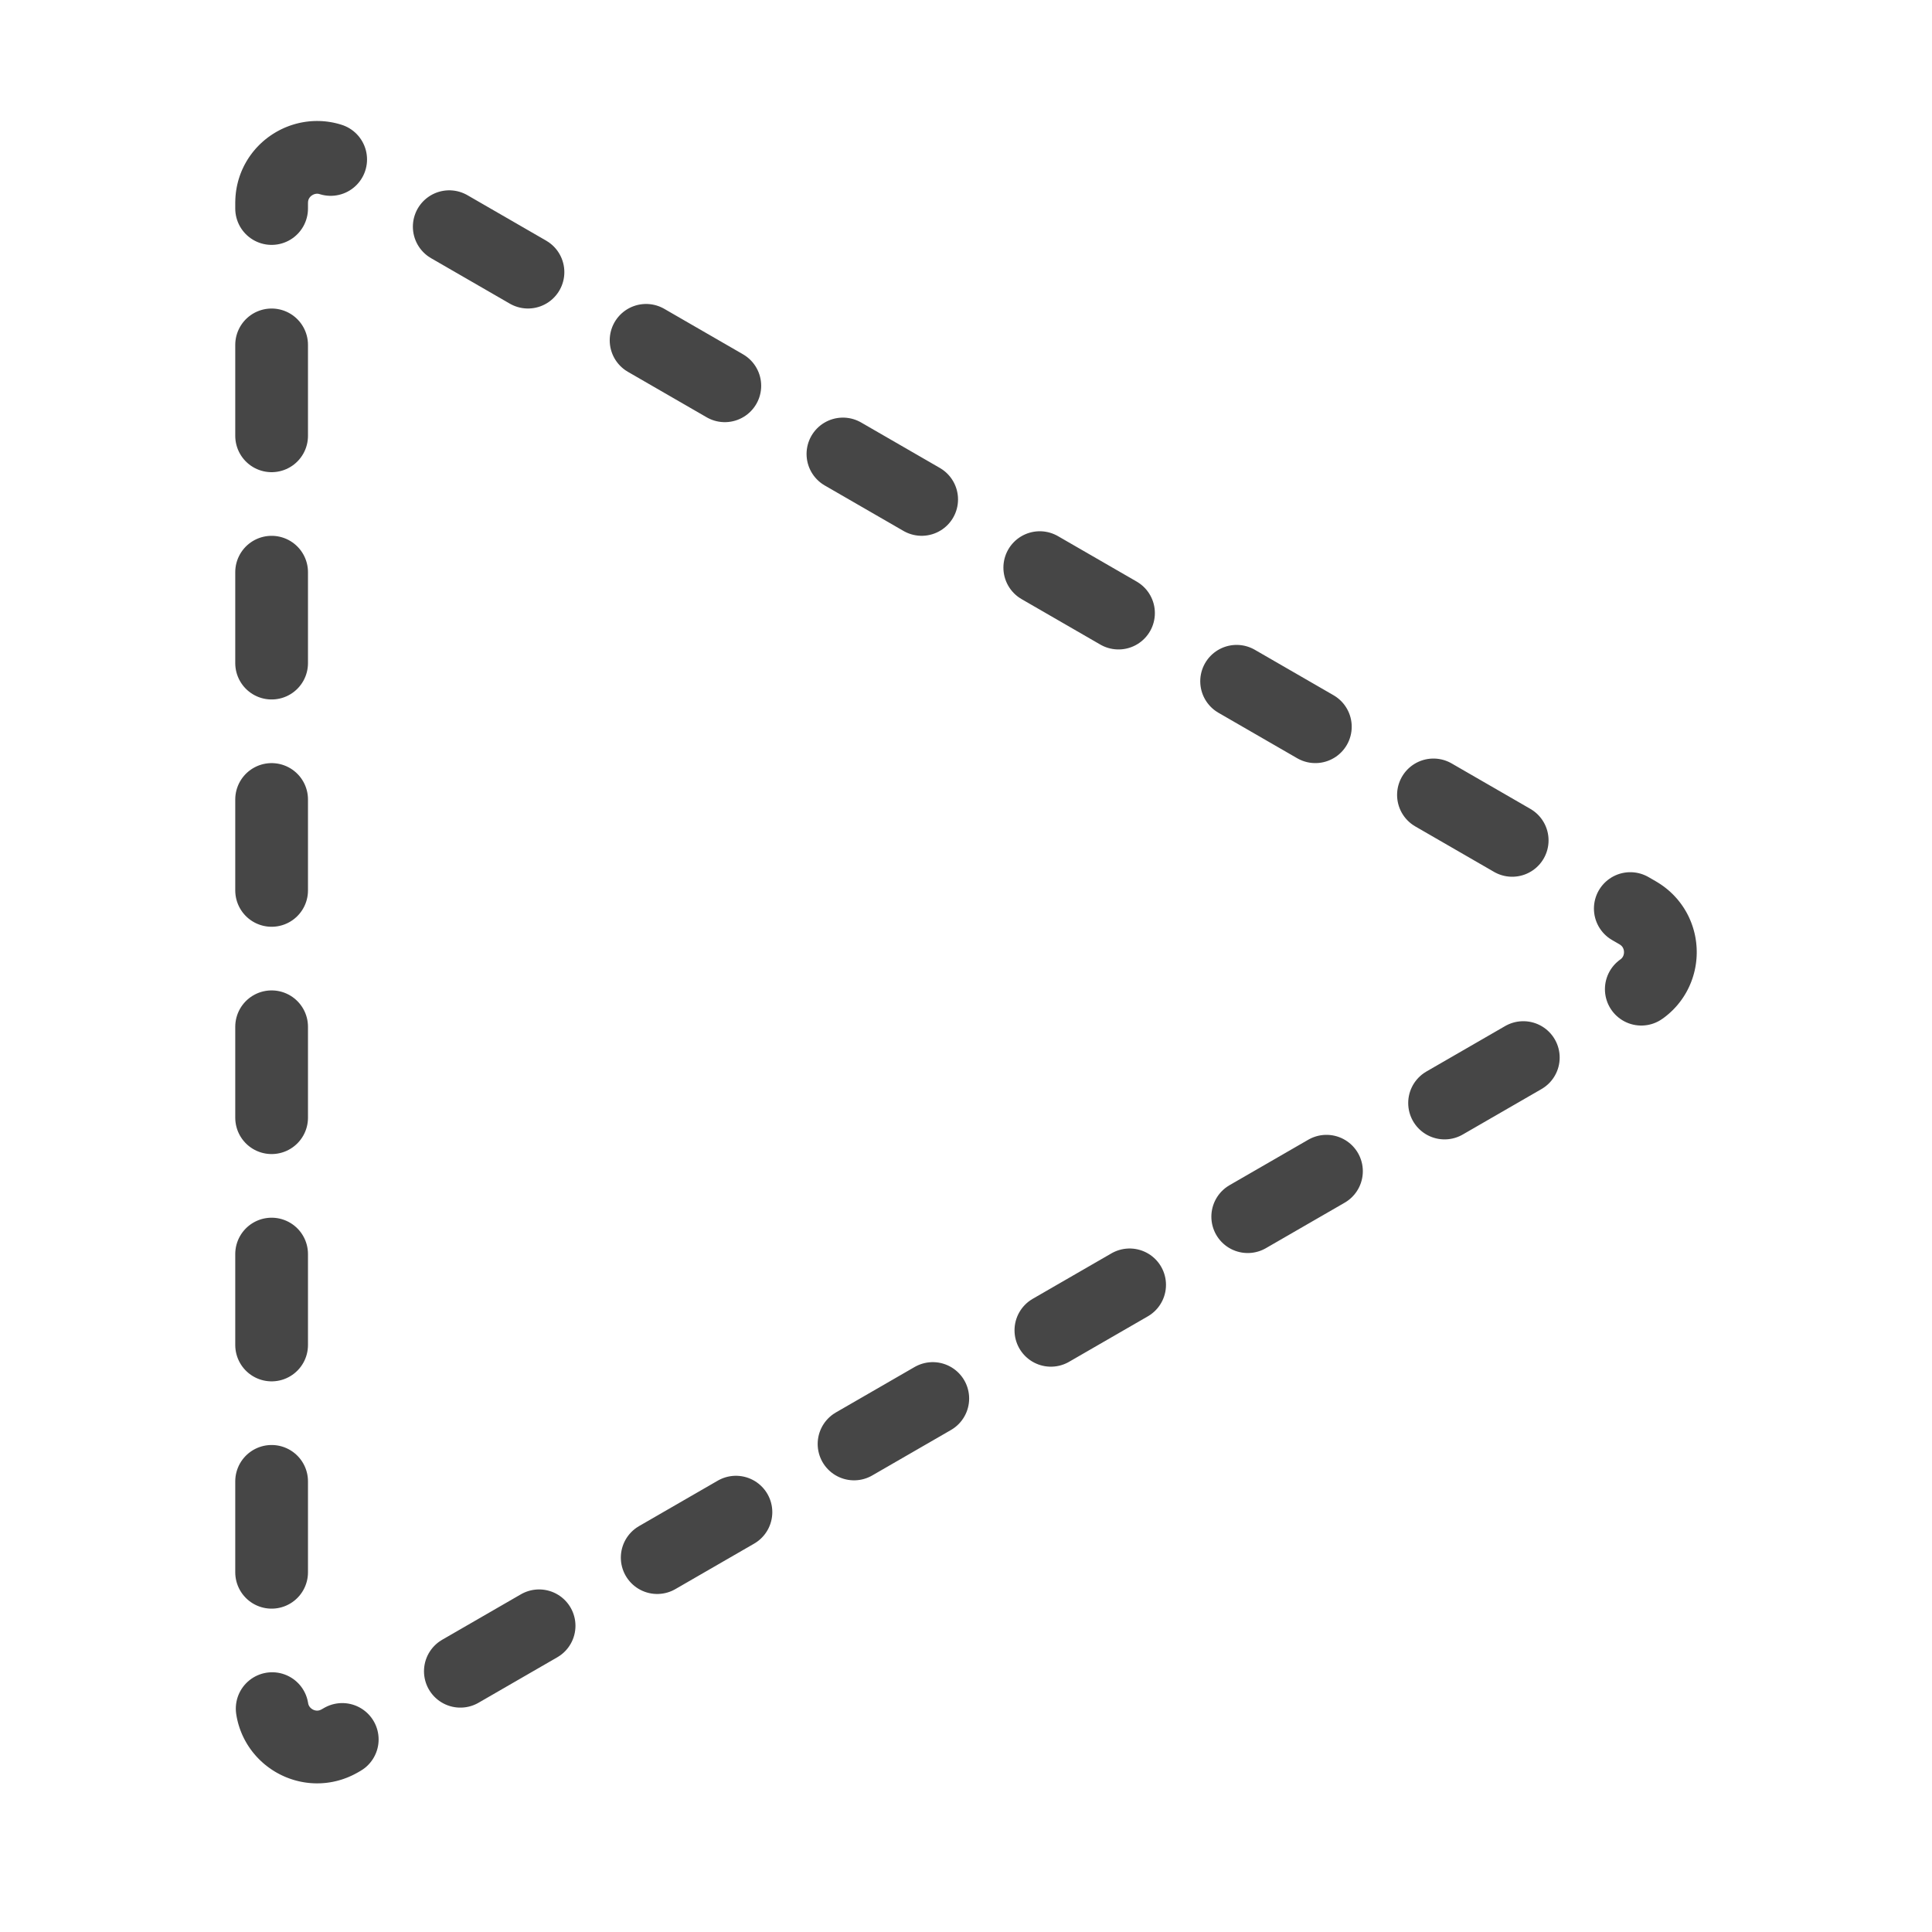
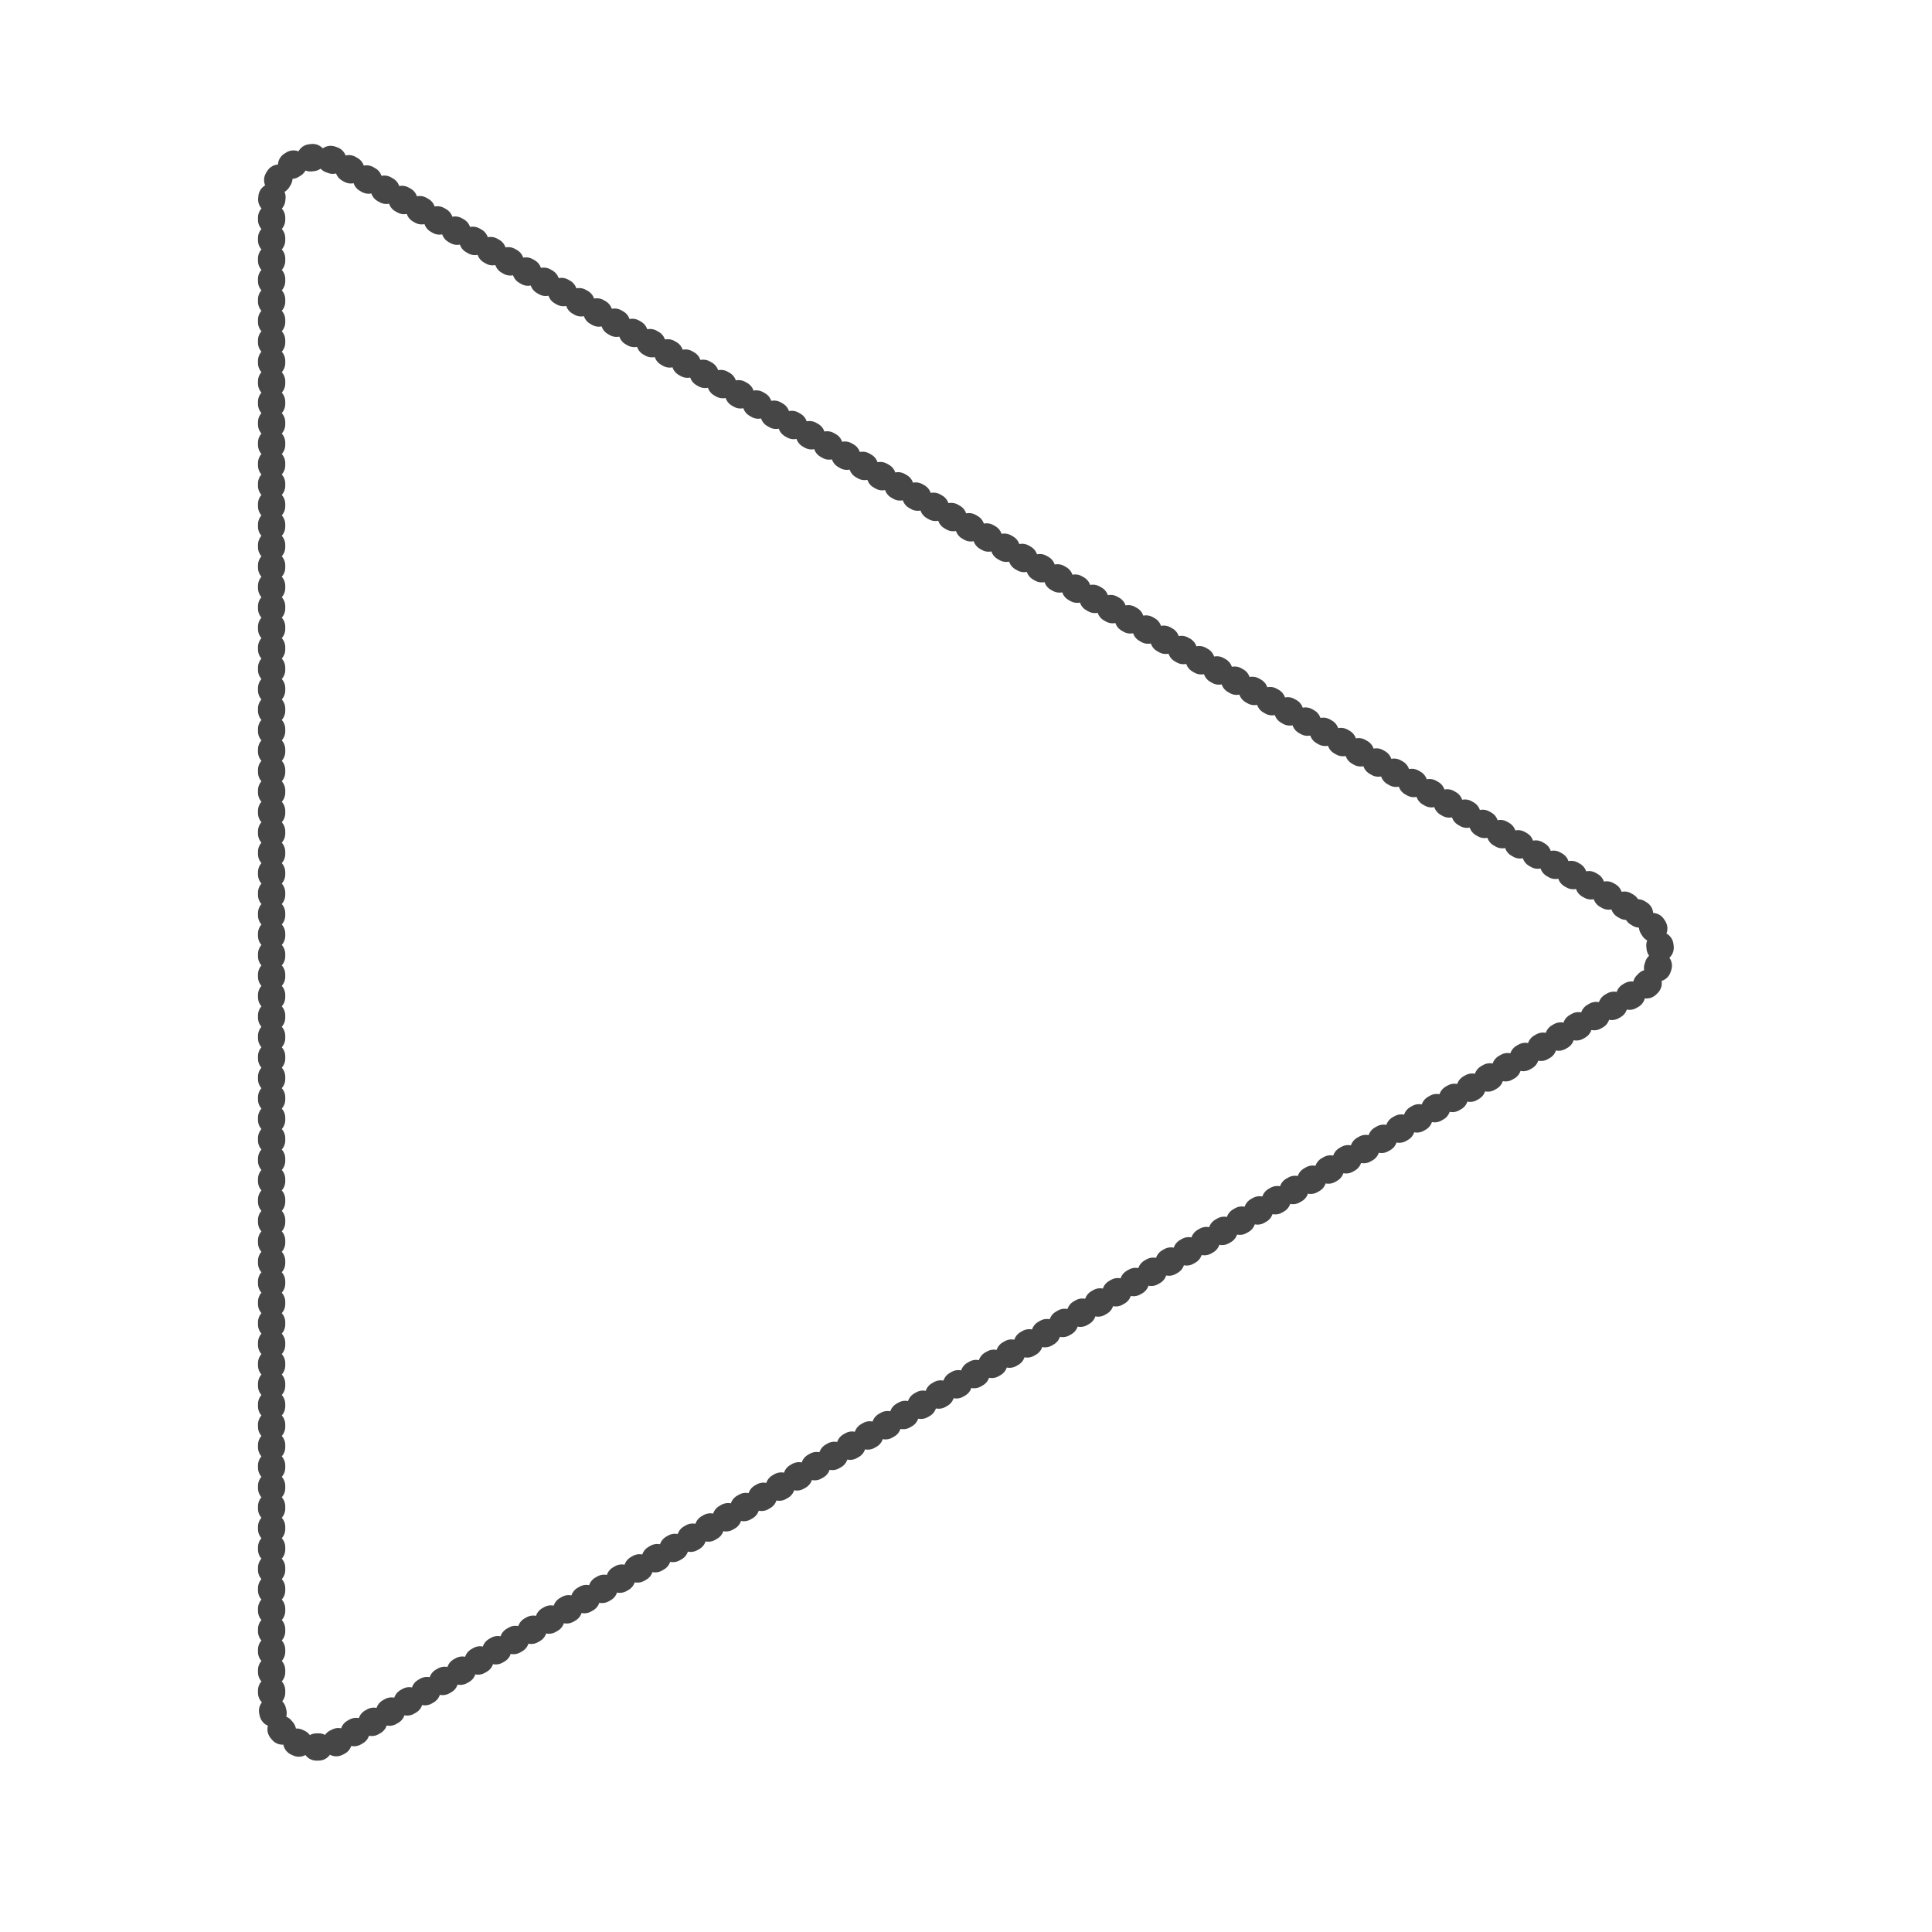
<svg xmlns="http://www.w3.org/2000/svg" viewBox="0 0 850 850" width="100%" height="100%">
  <g pointer-events="all">
    <animateTransform attributeName="transform" type="translate" values="0,0; 0,-15; 0,0" dur="4.64s" calcMode="spline" keySplines="0.4 0 0.6 1; 0.4 0 0.6 1" keyTimes="0; 0.5; 1" repeatCount="indefinite" />
-     <path d="M720.5 401.598C733.833 409.296 733.833 428.541 720.5 436.24 L149.5 765.904C136.167 773.602 119.5 763.98 119.5 748.582 L119.5 89.255C119.5 73.858 136.167 64.235 149.5 71.933 L720.5 401.598Z" stroke="#464646" stroke-width="32" stroke-linejoin="round" stroke-linecap="round" fill="transparent" pathLength="100" stroke-dasharray="40 60">
-       <animate attributeName="stroke-dashoffset" values="100; 0" dur="3.48s" repeatCount="indefinite" />
-       <animate attributeName="stroke-dasharray" values="40 60; 100 0" dur="0.4s" begin="mouseover" fill="freeze" />
-       <animate attributeName="stroke-dasharray" values="100 0; 40 60" dur="0.4s" begin="mouseout" fill="freeze" />
+     <path d="M720.5 401.598C733.833 409.296 733.833 428.541 720.5 436.24 L149.5 765.904C136.167 773.602 119.5 763.98 119.5 748.582 L119.5 89.255C119.5 73.858 136.167 64.235 149.5 71.933 L720.5 401.598Z" stroke="#464646" stroke-width="12" stroke-linejoin="round" stroke-linecap="round" fill="transparent" pathLength="100" stroke-dasharray="1 8">
+       <animate attributeName="stroke-dashoffset" values="100; 0" dur="7s" repeatCount="indefinite" />
+       <animate attributeName="stroke-dasharray" values="1 8; 100 0" dur="0.4s" begin="mouseover" fill="freeze" />
+       <animate attributeName="stroke-dasharray" values="100 0; 1 8" dur="0.4s" begin="mouseout" fill="freeze" />
      <animate attributeName="stroke" values="#464646; #3b82f6" dur="0.4s" begin="mouseover" fill="freeze" />
      <animate attributeName="stroke" values="#3b82f6; #464646" dur="0.4s" begin="mouseout" fill="freeze" />
-       <animate attributeName="stroke-width" values="32; 40" dur="0.4s" begin="mouseover" fill="freeze" />
-       <animate attributeName="stroke-width" values="40; 32" dur="0.4s" begin="mouseout" fill="freeze" />
+       <animate attributeName="stroke-width" values="12; 18" dur="0.4s" begin="mouseover" fill="freeze" />
+       <animate attributeName="stroke-width" values="18; 12" dur="0.4s" begin="mouseout" fill="freeze" />
    </path>
  </g>
</svg>
